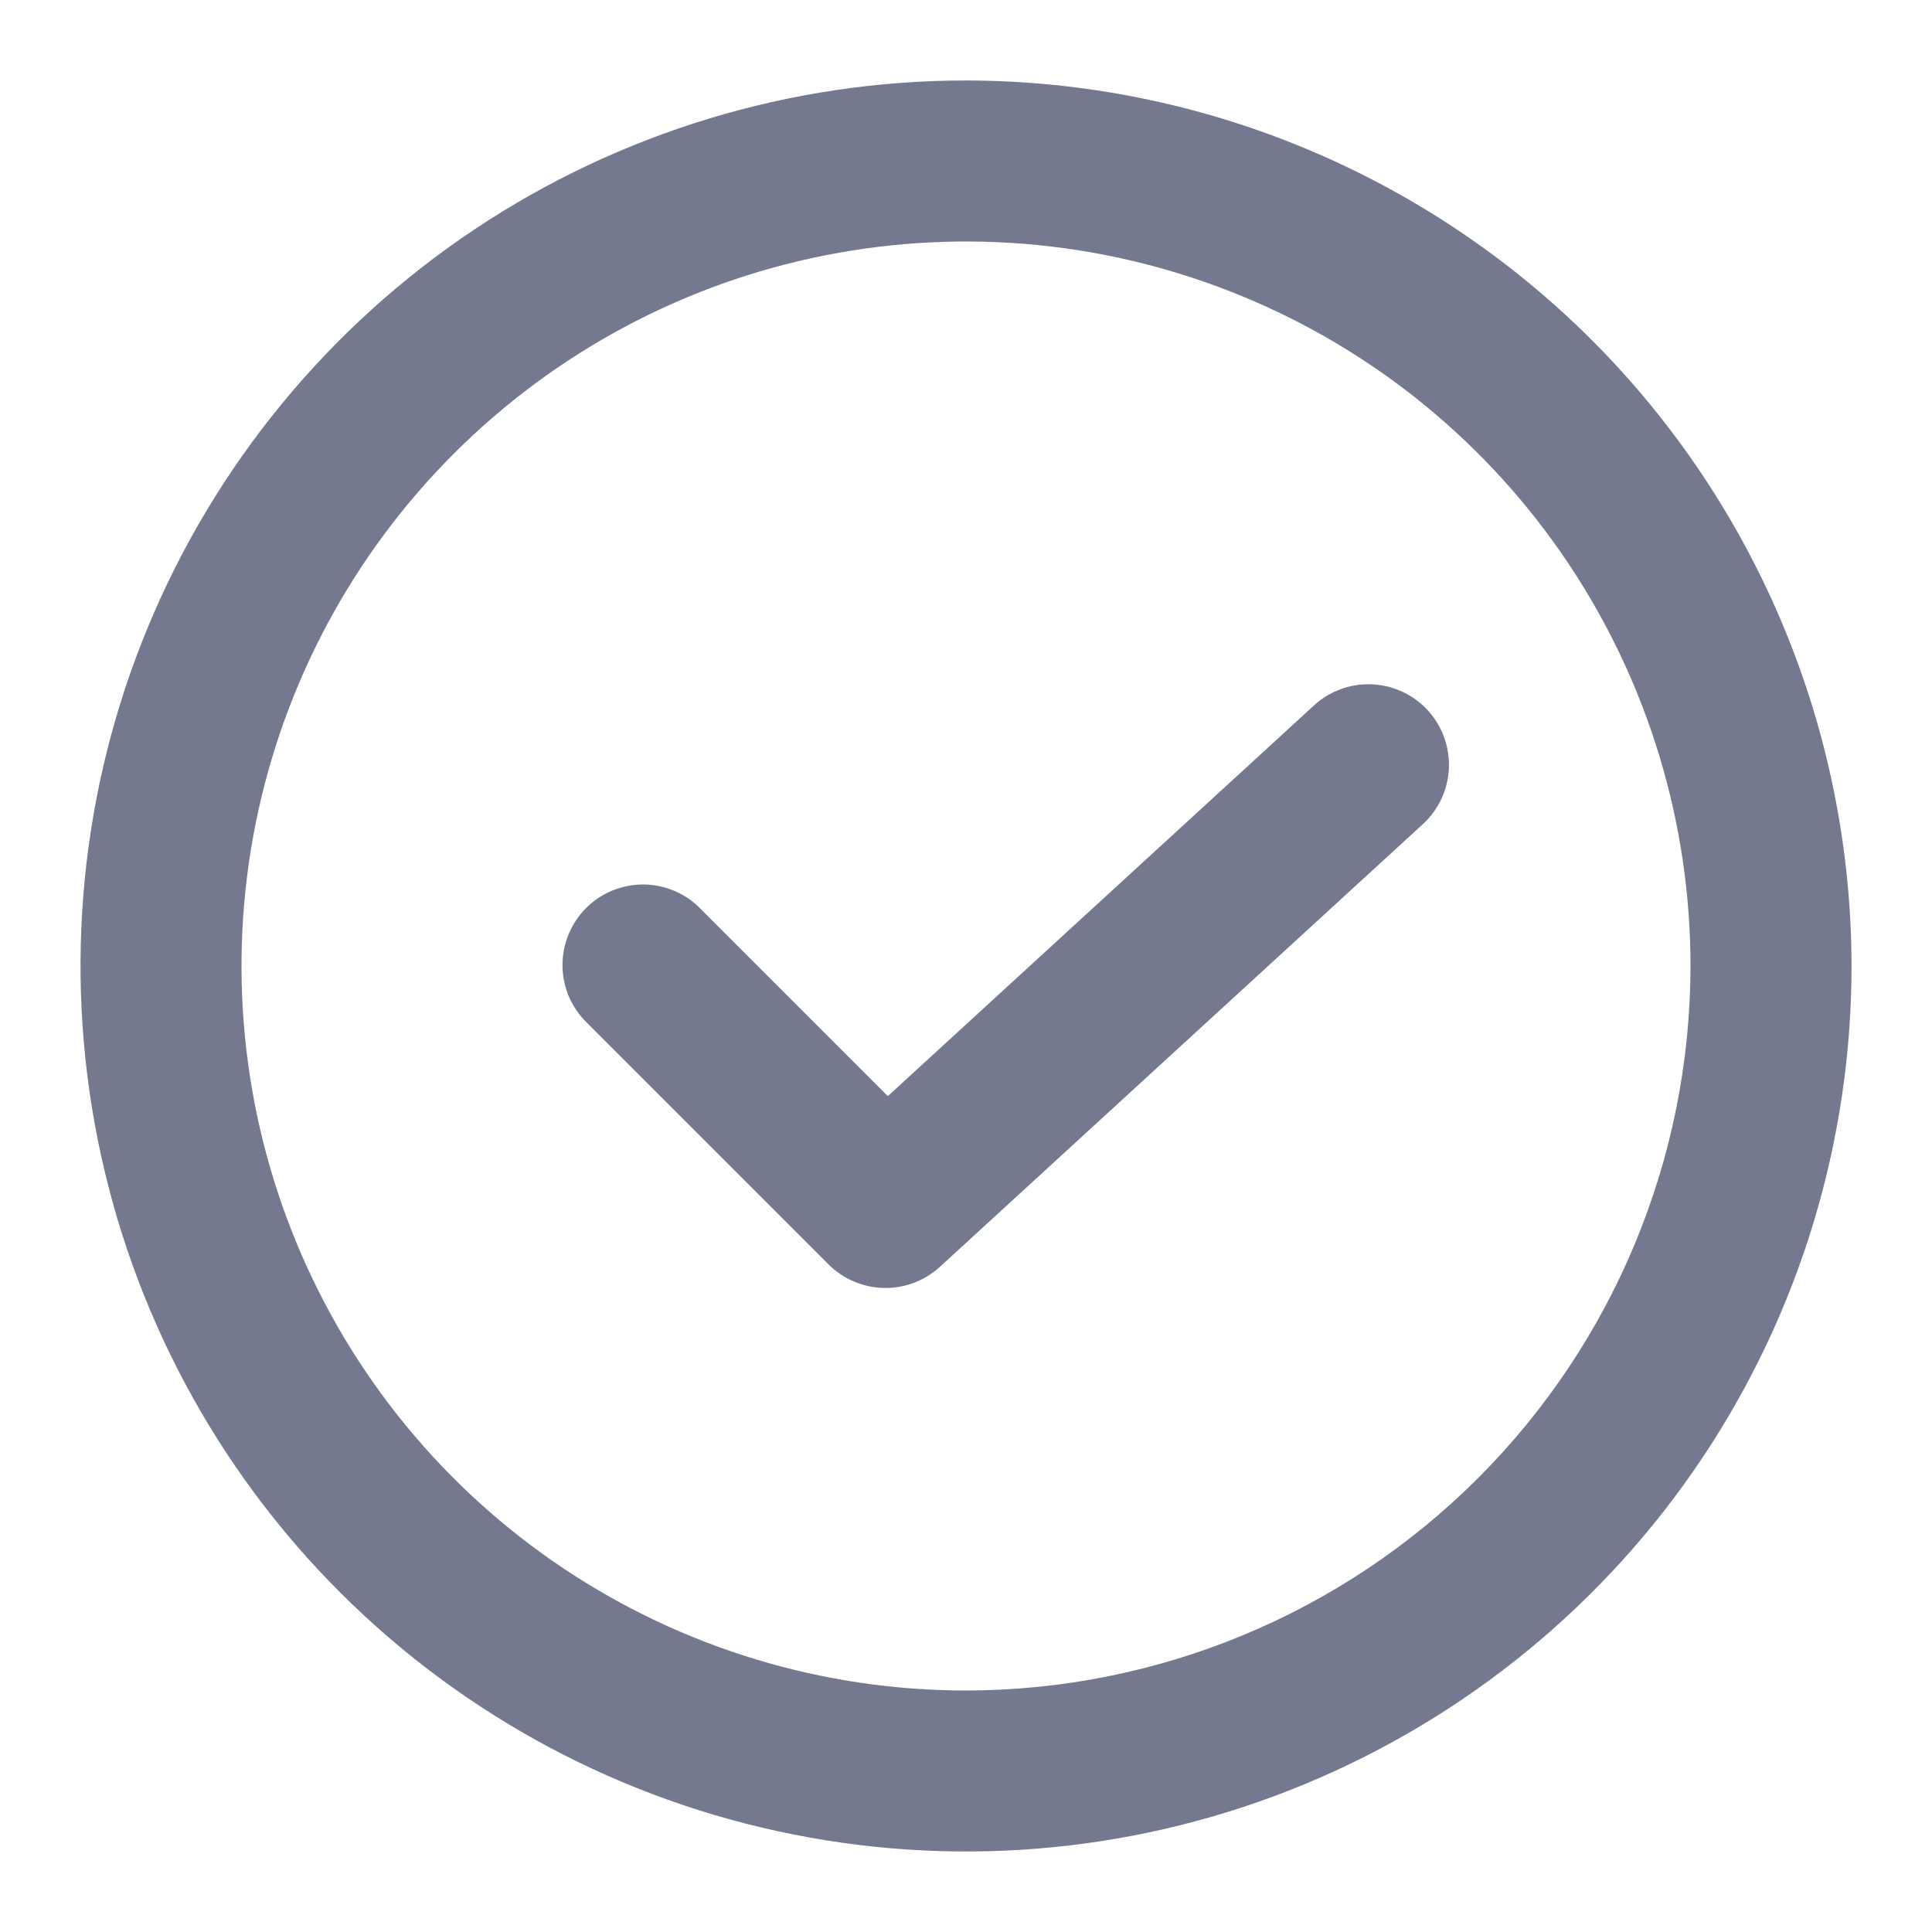
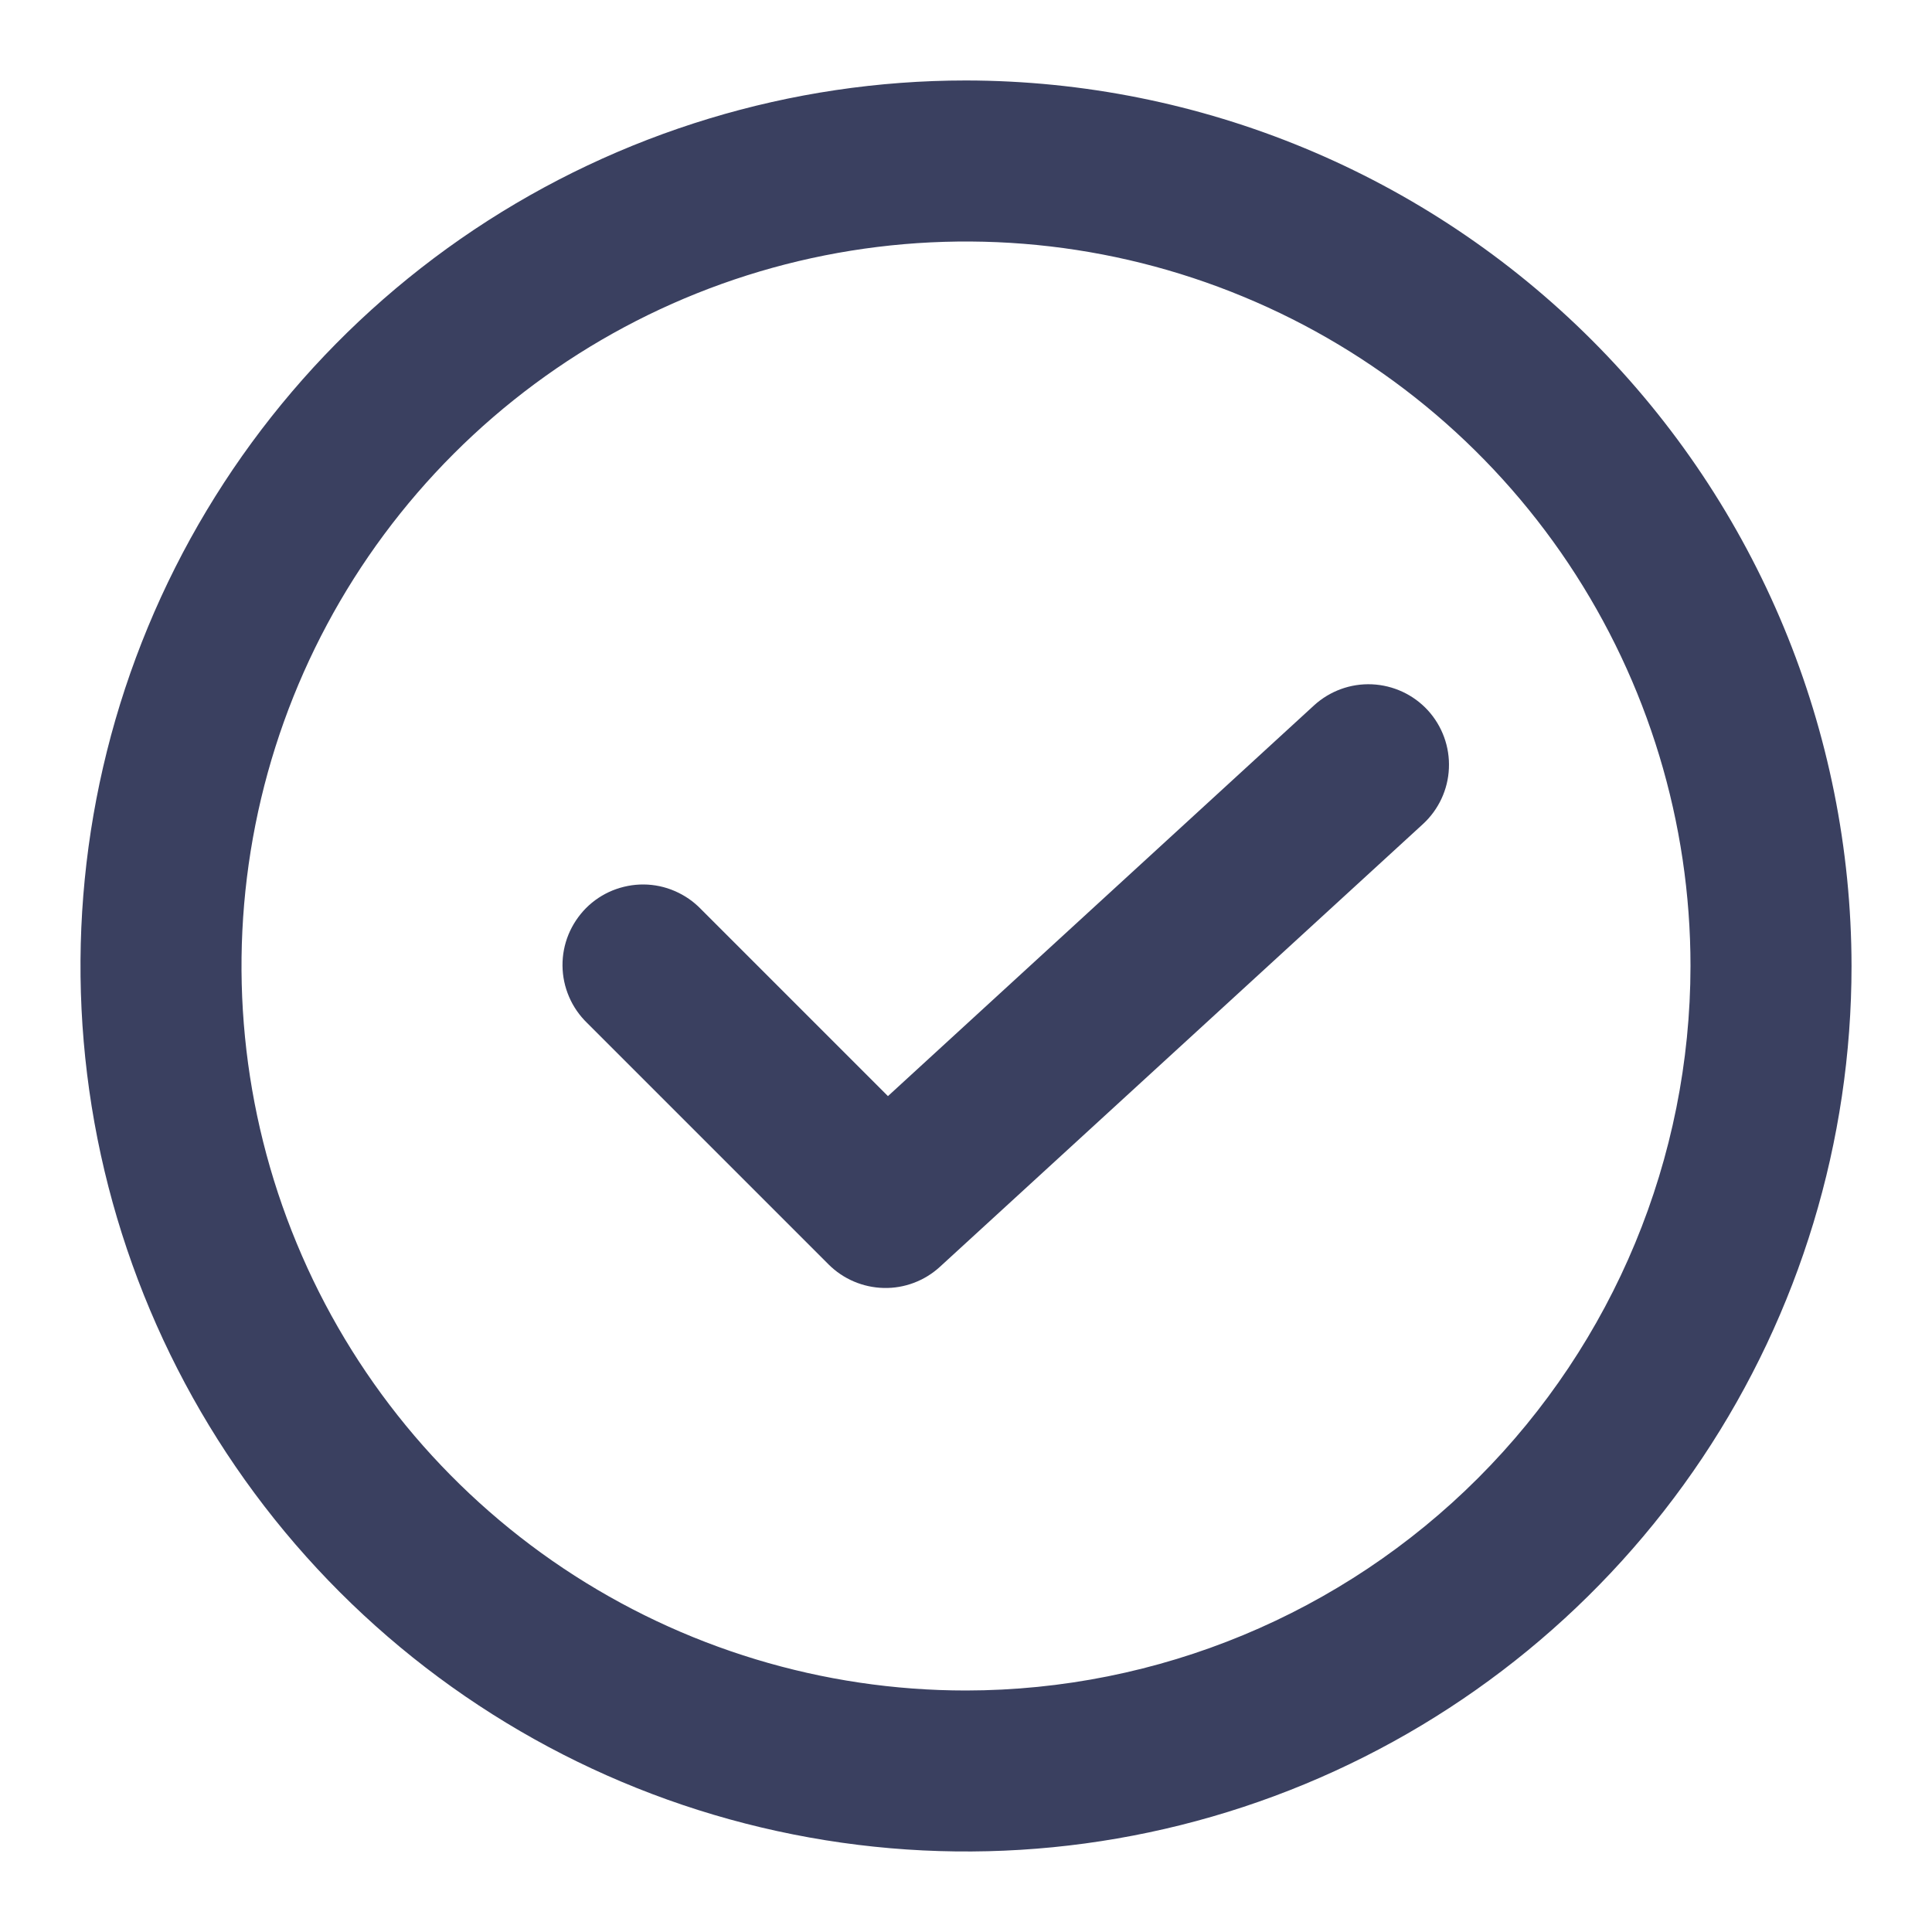
<svg xmlns="http://www.w3.org/2000/svg" width="20" height="20" viewBox="0 0 20 20" fill="none">
-   <g opacity="0.7">
-     <path d="M10 0.833C8.187 0.833 6.415 1.371 4.907 2.378C3.4 3.385 2.225 4.817 1.531 6.492C0.837 8.167 0.656 10.01 1.01 11.788C1.363 13.566 2.236 15.2 3.518 16.482C4.8 17.764 6.434 18.637 8.212 18.99C9.99 19.344 11.833 19.163 13.508 18.469C15.183 17.775 16.615 16.6 17.622 15.093C18.629 13.585 19.167 11.813 19.167 10C19.164 7.57 18.197 5.24 16.479 3.521C14.76 1.803 12.43 0.836 10 0.833ZM10 17.5C8.517 17.5 7.067 17.06 5.833 16.236C4.6 15.412 3.639 14.241 3.071 12.87C2.503 11.5 2.355 9.992 2.644 8.537C2.934 7.082 3.648 5.746 4.697 4.697C5.746 3.648 7.082 2.933 8.537 2.644C9.992 2.355 11.5 2.503 12.87 3.071C14.241 3.638 15.412 4.6 16.236 5.833C17.06 7.067 17.5 8.517 17.5 10C17.498 11.988 16.707 13.895 15.301 15.301C13.895 16.707 11.989 17.498 10 17.5Z" fill="#3A4060" />
-     <path d="M13.603 7.302L9.191 11.347L7.255 9.411C7.179 9.331 7.087 9.268 6.985 9.224C6.883 9.18 6.774 9.157 6.663 9.156C6.553 9.155 6.443 9.177 6.341 9.218C6.238 9.26 6.145 9.322 6.067 9.4C5.989 9.479 5.927 9.572 5.885 9.674C5.843 9.777 5.822 9.886 5.823 9.997C5.824 10.108 5.847 10.217 5.89 10.319C5.934 10.42 5.998 10.512 6.077 10.589L8.577 13.089C8.729 13.241 8.934 13.328 9.148 13.333C9.363 13.338 9.571 13.259 9.73 13.114L14.73 8.531C14.893 8.381 14.989 8.173 14.999 7.953C15.008 7.732 14.93 7.516 14.78 7.353C14.631 7.19 14.423 7.094 14.202 7.084C13.981 7.074 13.766 7.153 13.603 7.302Z" fill="#3A4060" />
-   </g>
+   <path d="M10 0.833C8.187 0.833 6.415 1.371 4.907 2.378C3.4 3.385 2.225 4.817 1.531 6.492C0.837 8.167 0.656 10.01 1.009 11.788C1.363 13.566 2.236 15.2 3.518 16.482C4.8 17.764 6.433 18.637 8.212 18.99C9.99 19.344 11.833 19.163 13.508 18.469C15.183 17.775 16.614 16.6 17.622 15.093C18.629 13.585 19.167 11.813 19.167 10C19.164 7.57 18.197 5.24 16.479 3.521C14.76 1.803 12.43 0.836 10 0.833ZM10 17.5C8.517 17.5 7.067 17.06 5.833 16.236C4.6 15.412 3.638 14.241 3.071 12.87C2.503 11.5 2.355 9.992 2.644 8.537C2.933 7.082 3.648 5.746 4.697 4.697C5.746 3.648 7.082 2.933 8.537 2.644C9.992 2.355 11.5 2.503 12.87 3.071C14.241 3.638 15.412 4.6 16.236 5.833C17.06 7.067 17.5 8.517 17.5 10C17.498 11.988 16.707 13.895 15.301 15.301C13.895 16.707 11.988 17.498 10 17.5Z" fill="#3A4060" />
+   <path d="M13.603 7.302L9.192 11.347L7.256 9.411C7.179 9.331 7.087 9.268 6.985 9.224C6.884 9.18 6.774 9.157 6.664 9.156C6.553 9.155 6.443 9.177 6.341 9.218C6.238 9.26 6.145 9.322 6.067 9.4C5.989 9.479 5.927 9.572 5.885 9.674C5.843 9.777 5.822 9.886 5.823 9.997C5.824 10.108 5.847 10.217 5.891 10.319C5.934 10.42 5.998 10.512 6.077 10.589L8.577 13.089C8.729 13.241 8.934 13.328 9.149 13.333C9.363 13.338 9.572 13.259 9.73 13.114L14.73 8.531C14.893 8.381 14.99 8.173 14.999 7.953C15.009 7.732 14.93 7.516 14.781 7.353C14.631 7.19 14.423 7.094 14.203 7.084C13.982 7.074 13.766 7.153 13.603 7.302Z" fill="#3A4060" />
</svg>
